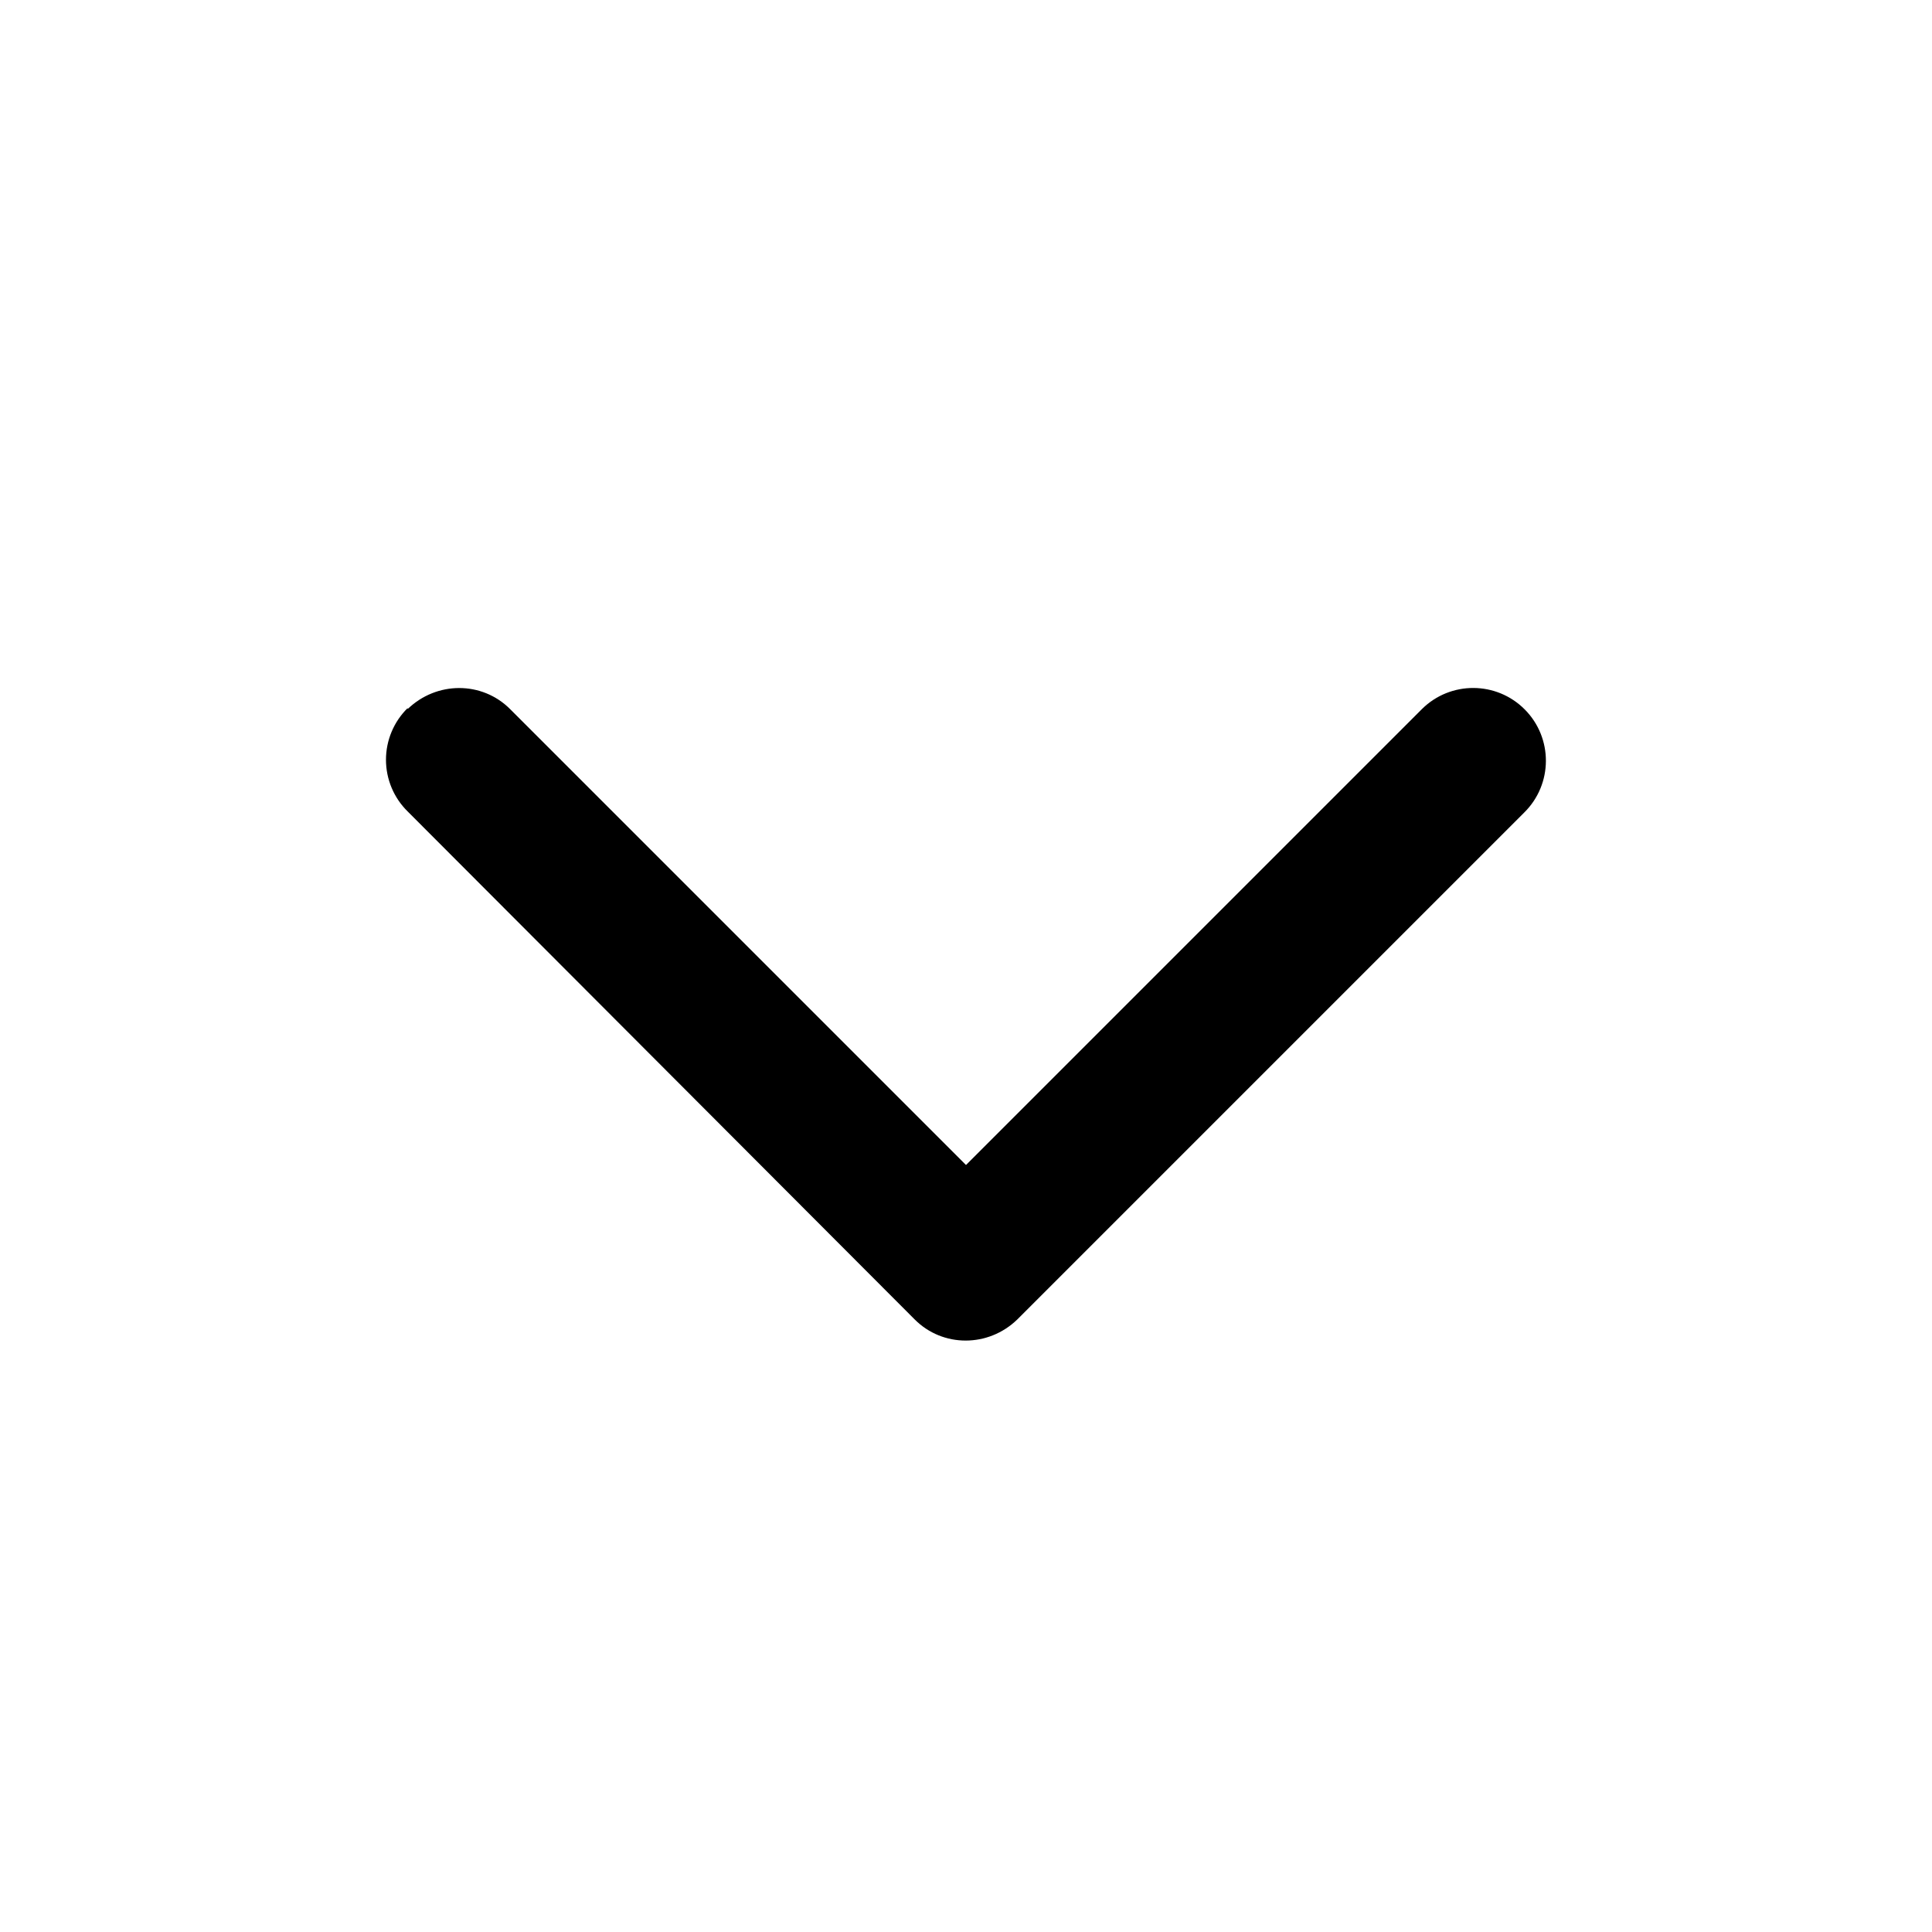
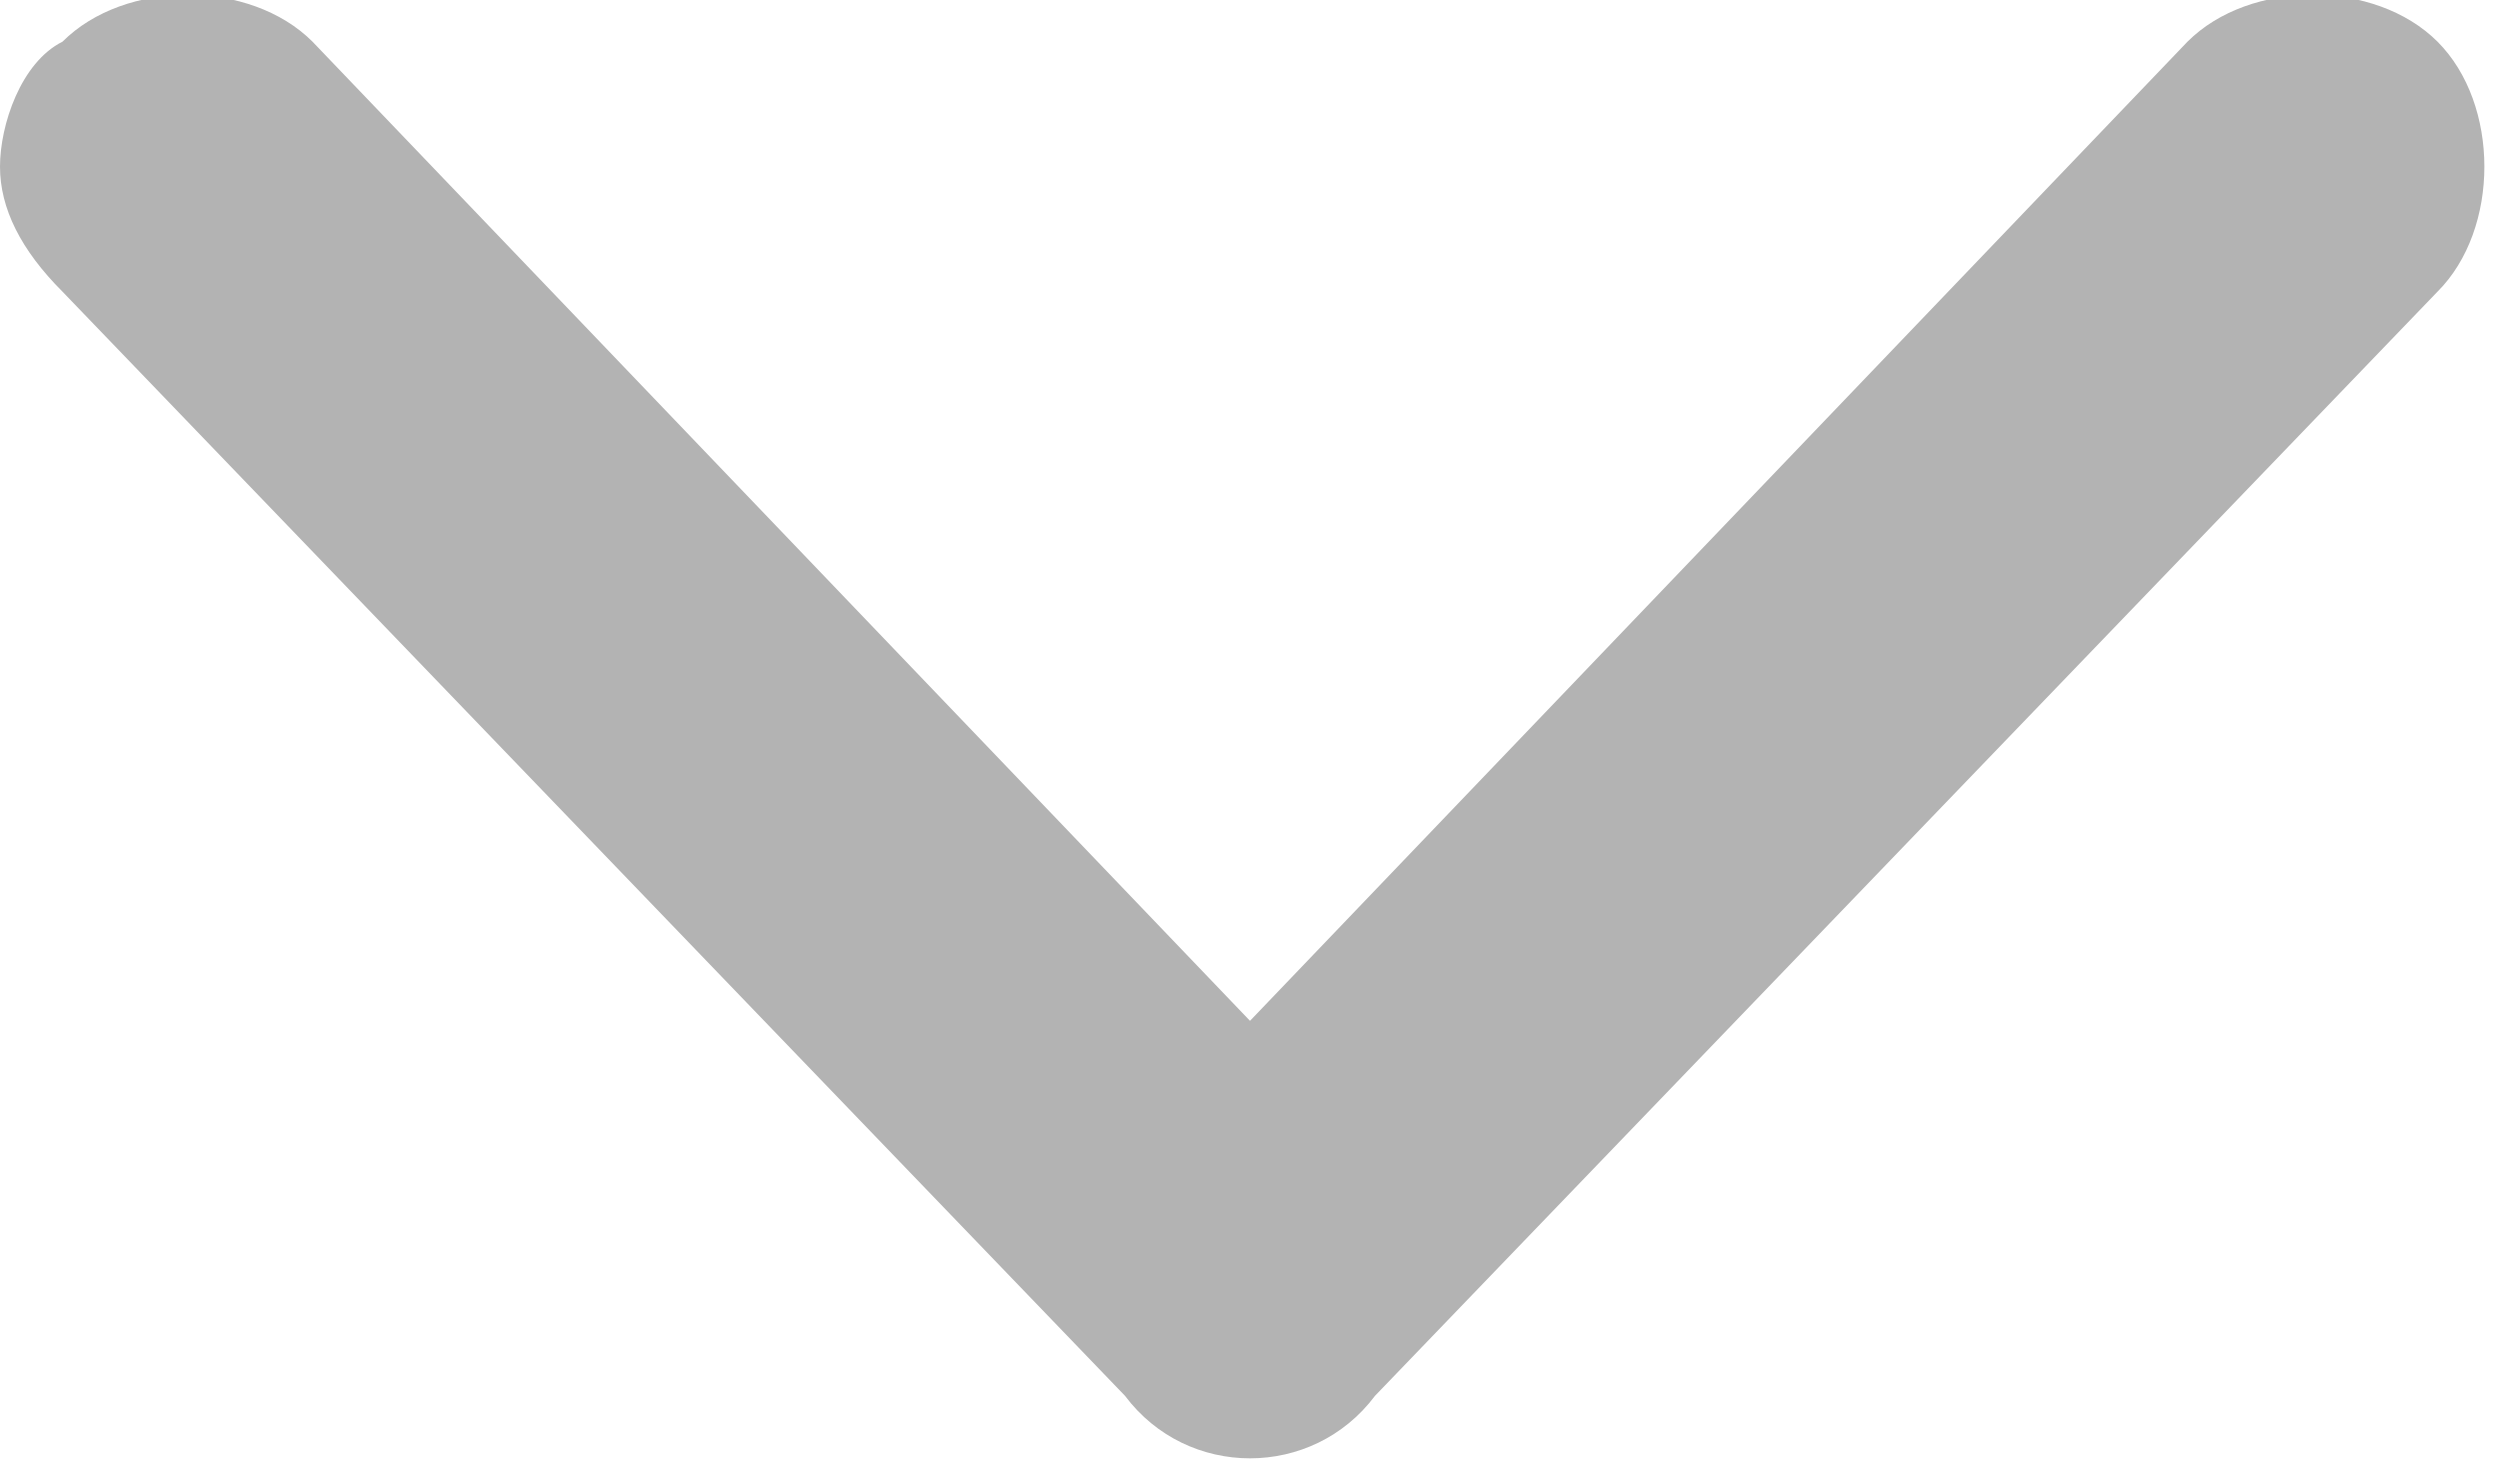
- <svg xmlns="http://www.w3.org/2000/svg" width="20" height="20" fill="none">
-   <path fill-rule="evenodd" clip-rule="evenodd" d="M4.22 7.34c.3-.29.77-.29 1.06 0L10 12.06l4.72-4.72a.75.75 0 1 1 1.06 1.07l-5.25 5.25c-.3.29-.77.29-1.06 0L4.22 8.4a.75.75 0 0 1 0-1.07Z" fill="#000" />
+ <svg xmlns="http://www.w3.org/2000/svg" width="12" height="7" fill="rgba(0, 0, 0, 0.3)">
+   <path d="m6.6 6.7 5.1-5.3c.3-.3.3-.9 0-1.2-.3-.3-.9-.3-1.2 0L6 4.9 1.5.2C1.2-.1.6-.1.3.2.1.3 0 .6 0 .8c0 .2.1.4.3.6l5.1 5.3c.3.4.9.4 1.2 0Z" />
</svg>
